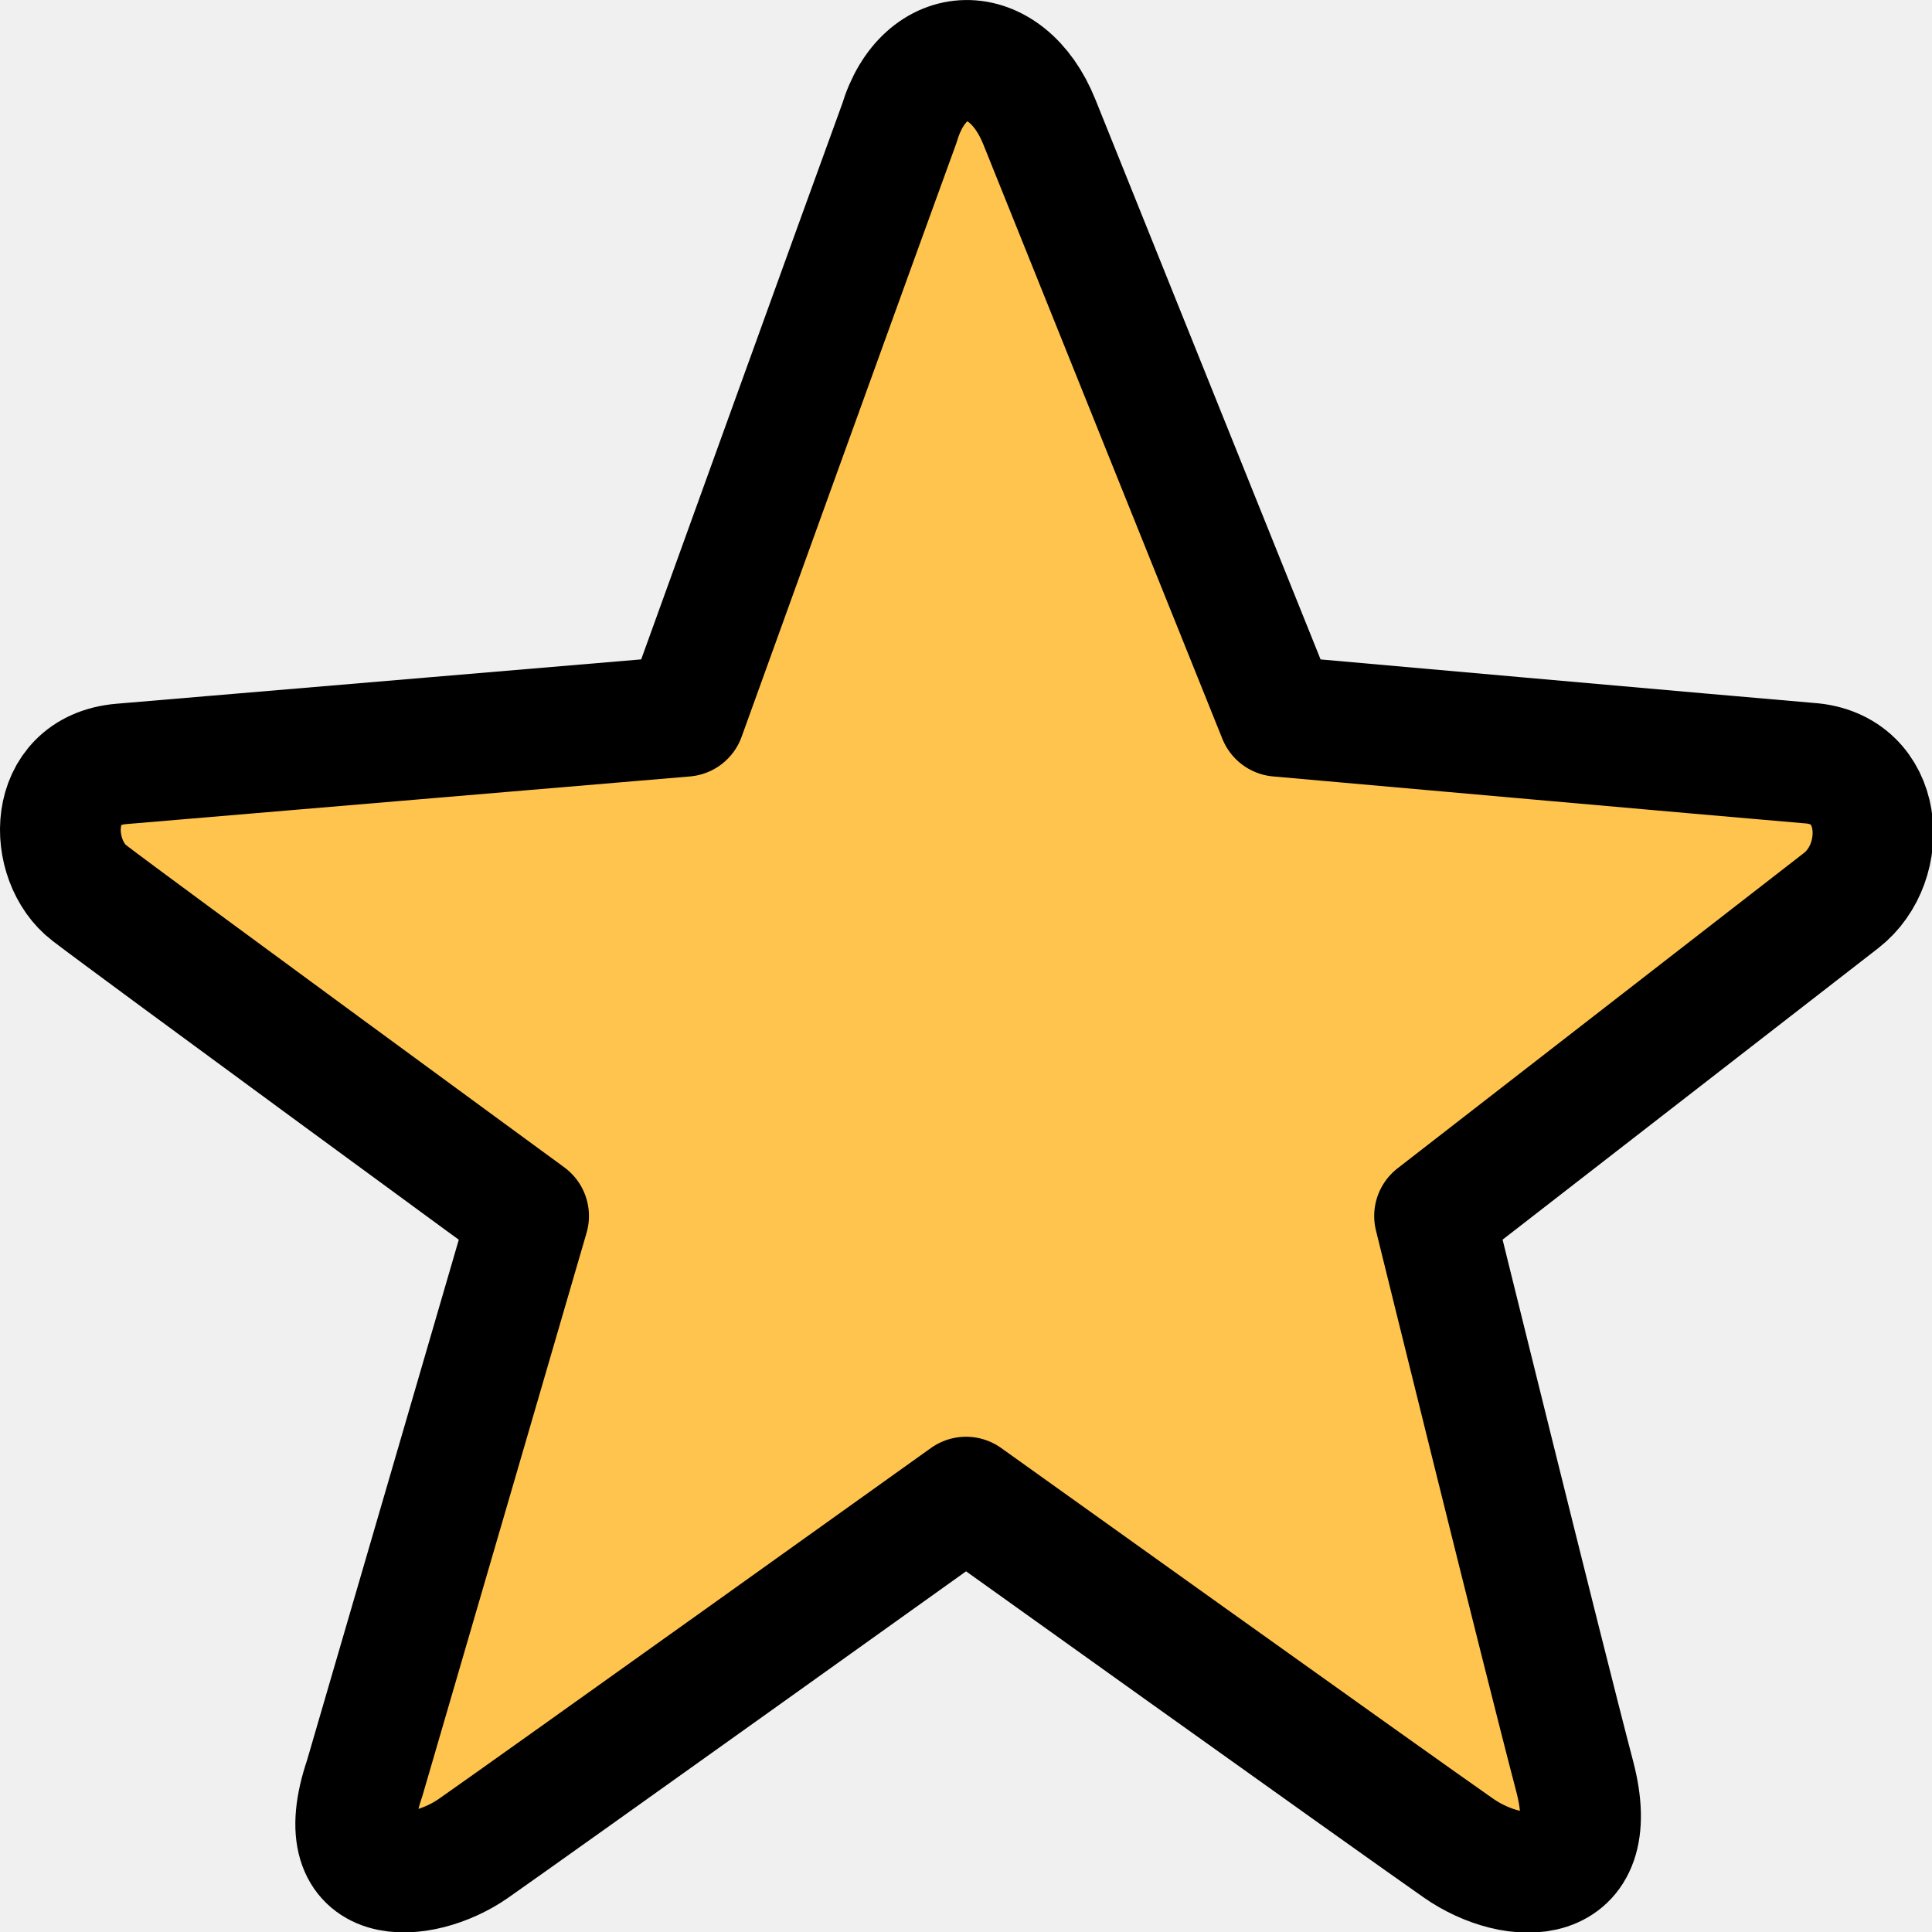
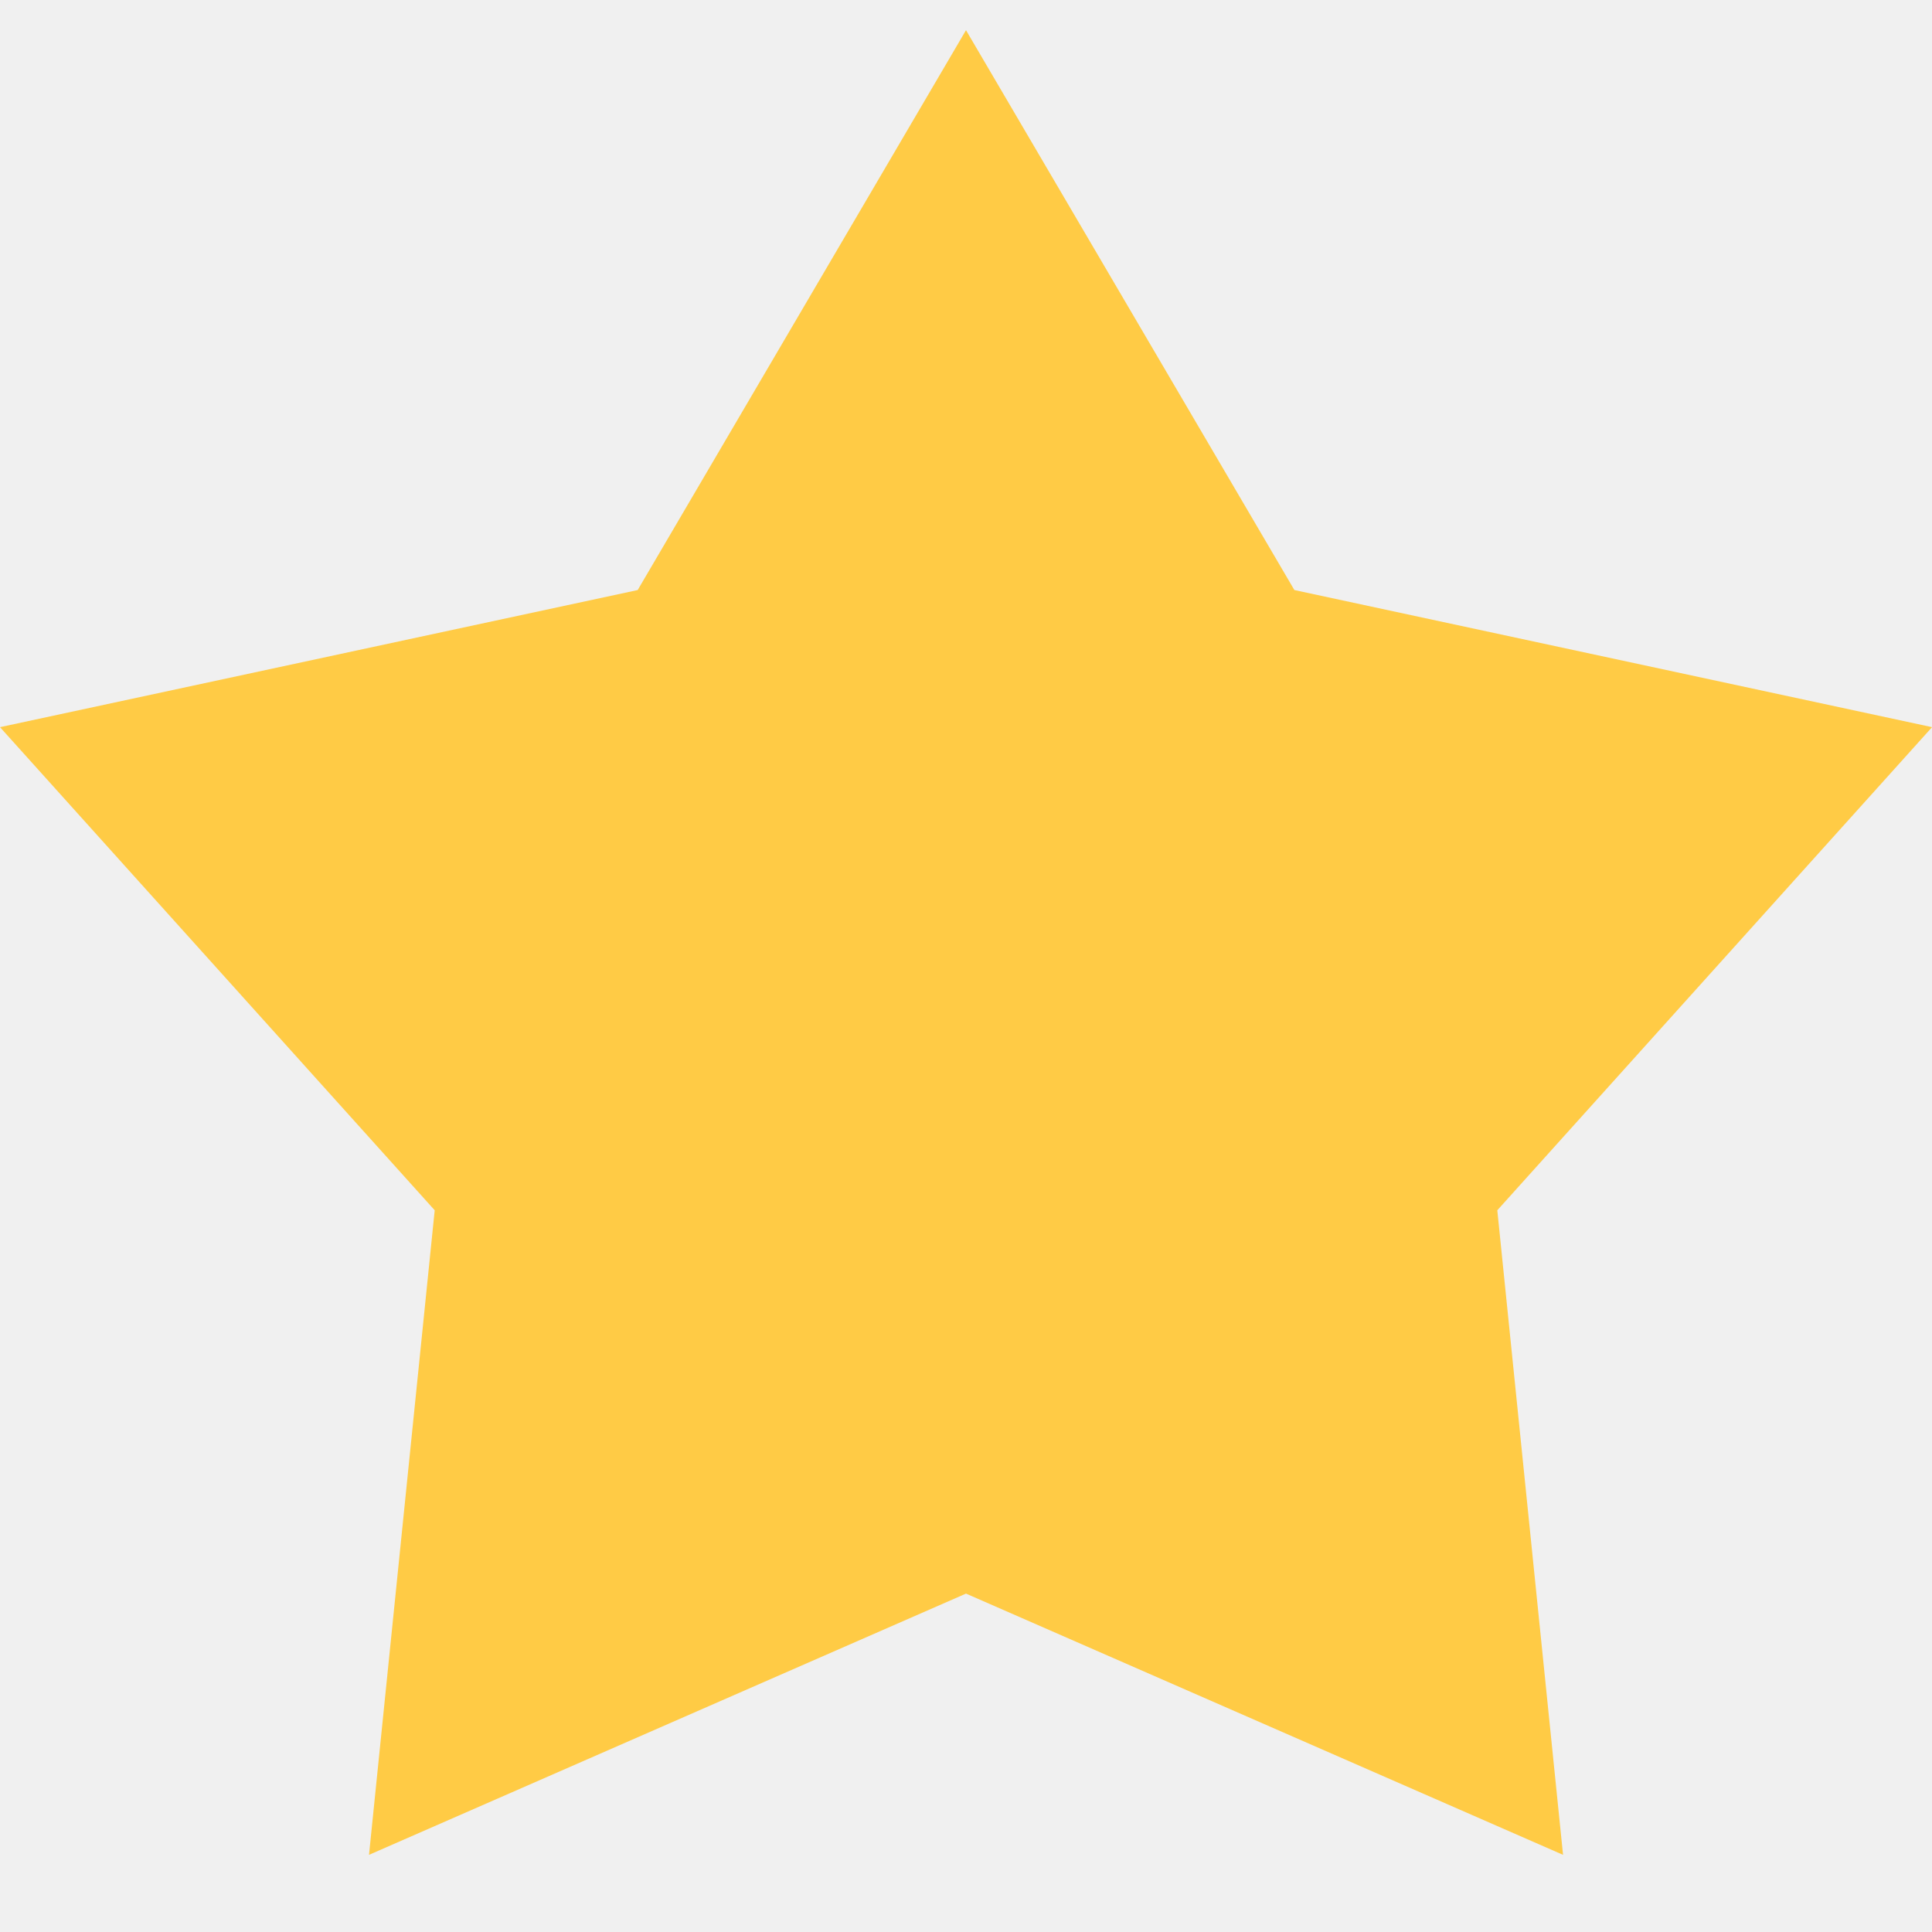
- <svg xmlns="http://www.w3.org/2000/svg" width="800px" height="800px" viewBox="0 0 32 32" fill="none">
-   <g clip-path="url(#clip0_901_3111)">
-     <path d="M23.763 20.142C23.763 20.142 25.563 27.443 26.083 29.432C26.573 31.302 25.073 31.252 24.153 30.613C23.123 29.892 16.003 24.802 16.003 24.802C16.003 24.802 8.823 29.932 7.833 30.622C6.983 31.212 5.403 31.342 6.043 29.453C6.503 27.863 8.753 20.142 8.753 20.142C8.753 20.142 2.183 15.332 1.483 14.792C0.783 14.262 0.753 12.762 2.013 12.653C3.263 12.552 11.343 11.863 11.343 11.863C11.343 11.863 14.473 3.193 14.893 2.042C15.303 0.672 16.663 0.642 17.213 2.022C17.663 3.142 21.173 11.863 21.173 11.863C21.173 11.863 28.803 12.542 29.953 12.642C31.213 12.722 31.313 14.283 30.493 14.913C29.683 15.552 23.763 20.142 23.763 20.142Z" fill="#FFC44D" />
-     <path fill-rule="evenodd" clip-rule="evenodd" d="M17.216 2.022C17.666 3.143 21.174 11.864 21.174 11.864C21.174 11.864 28.806 12.543 29.955 12.639C31.214 12.719 31.313 14.28 30.496 14.915C29.681 15.547 23.761 20.141 23.761 20.141C23.761 20.141 25.56 27.438 26.083 29.426C26.573 31.299 25.07 31.249 24.156 30.61C23.121 29.889 16.001 24.797 16.001 24.797C16.001 24.797 8.825 29.928 7.837 30.618C6.987 31.209 5.4 31.338 6.04 29.454C6.505 27.864 8.755 20.141 8.755 20.141C8.755 20.141 2.179 15.329 1.481 14.792C0.779 14.256 0.757 12.76 2.009 12.653C3.263 12.547 11.343 11.864 11.343 11.864C11.343 11.864 14.475 3.19 14.896 2.043C15.304 0.672 16.663 0.641 17.216 2.022Z" stroke="#000000" stroke-width="2" stroke-linecap="round" stroke-linejoin="round" />
-   </g>
-   <defs>
-     <clipPath id="clip0_901_3111">
-       <rect width="32" height="32" fill="white" />
-     </clipPath>
-   </defs>
+ <svg xmlns="http://www.w3.org/2000/svg" width="800px" height="800px" viewBox="0 -0.5 32 32" fill="none">
+   <path d="M16 0L21.439 9.273L32.001 11.544L24.8 19.546L25.889 30.222L16 25.895L6.112 30.222L7.2 19.546L0 11.544L10.562 9.273L16 0Z" fill="#FFCB45" />
</svg>
